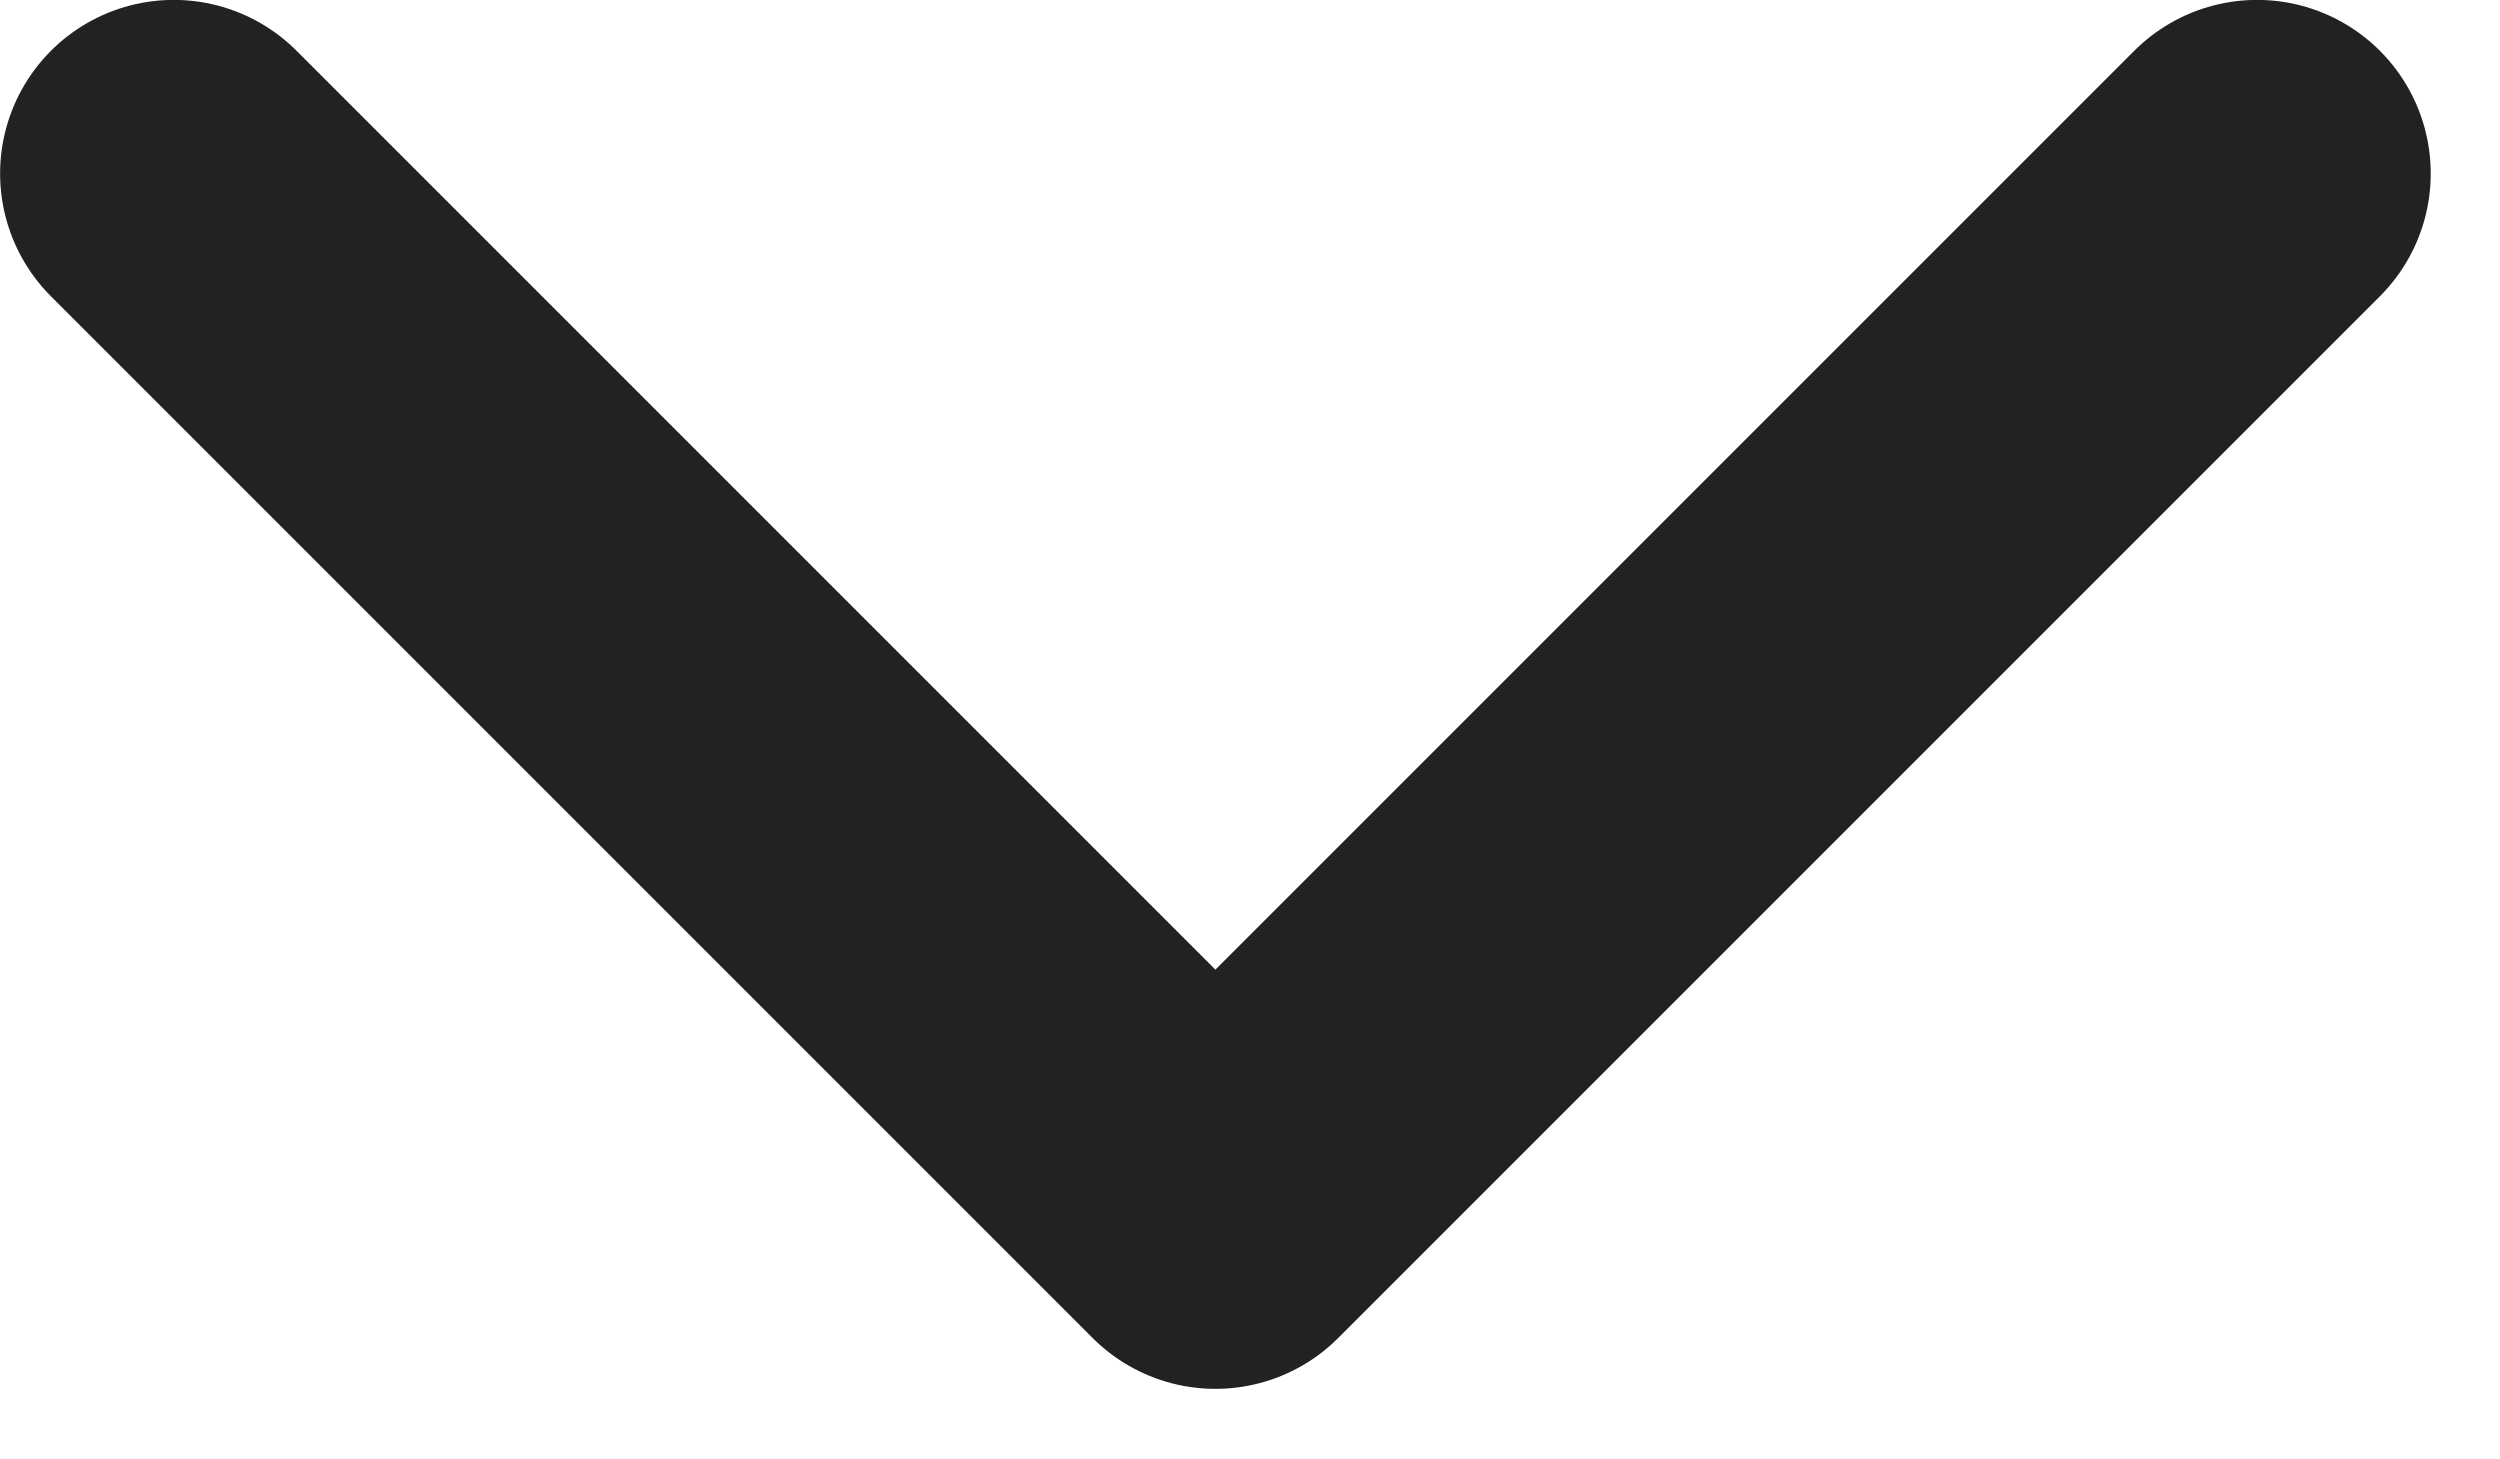
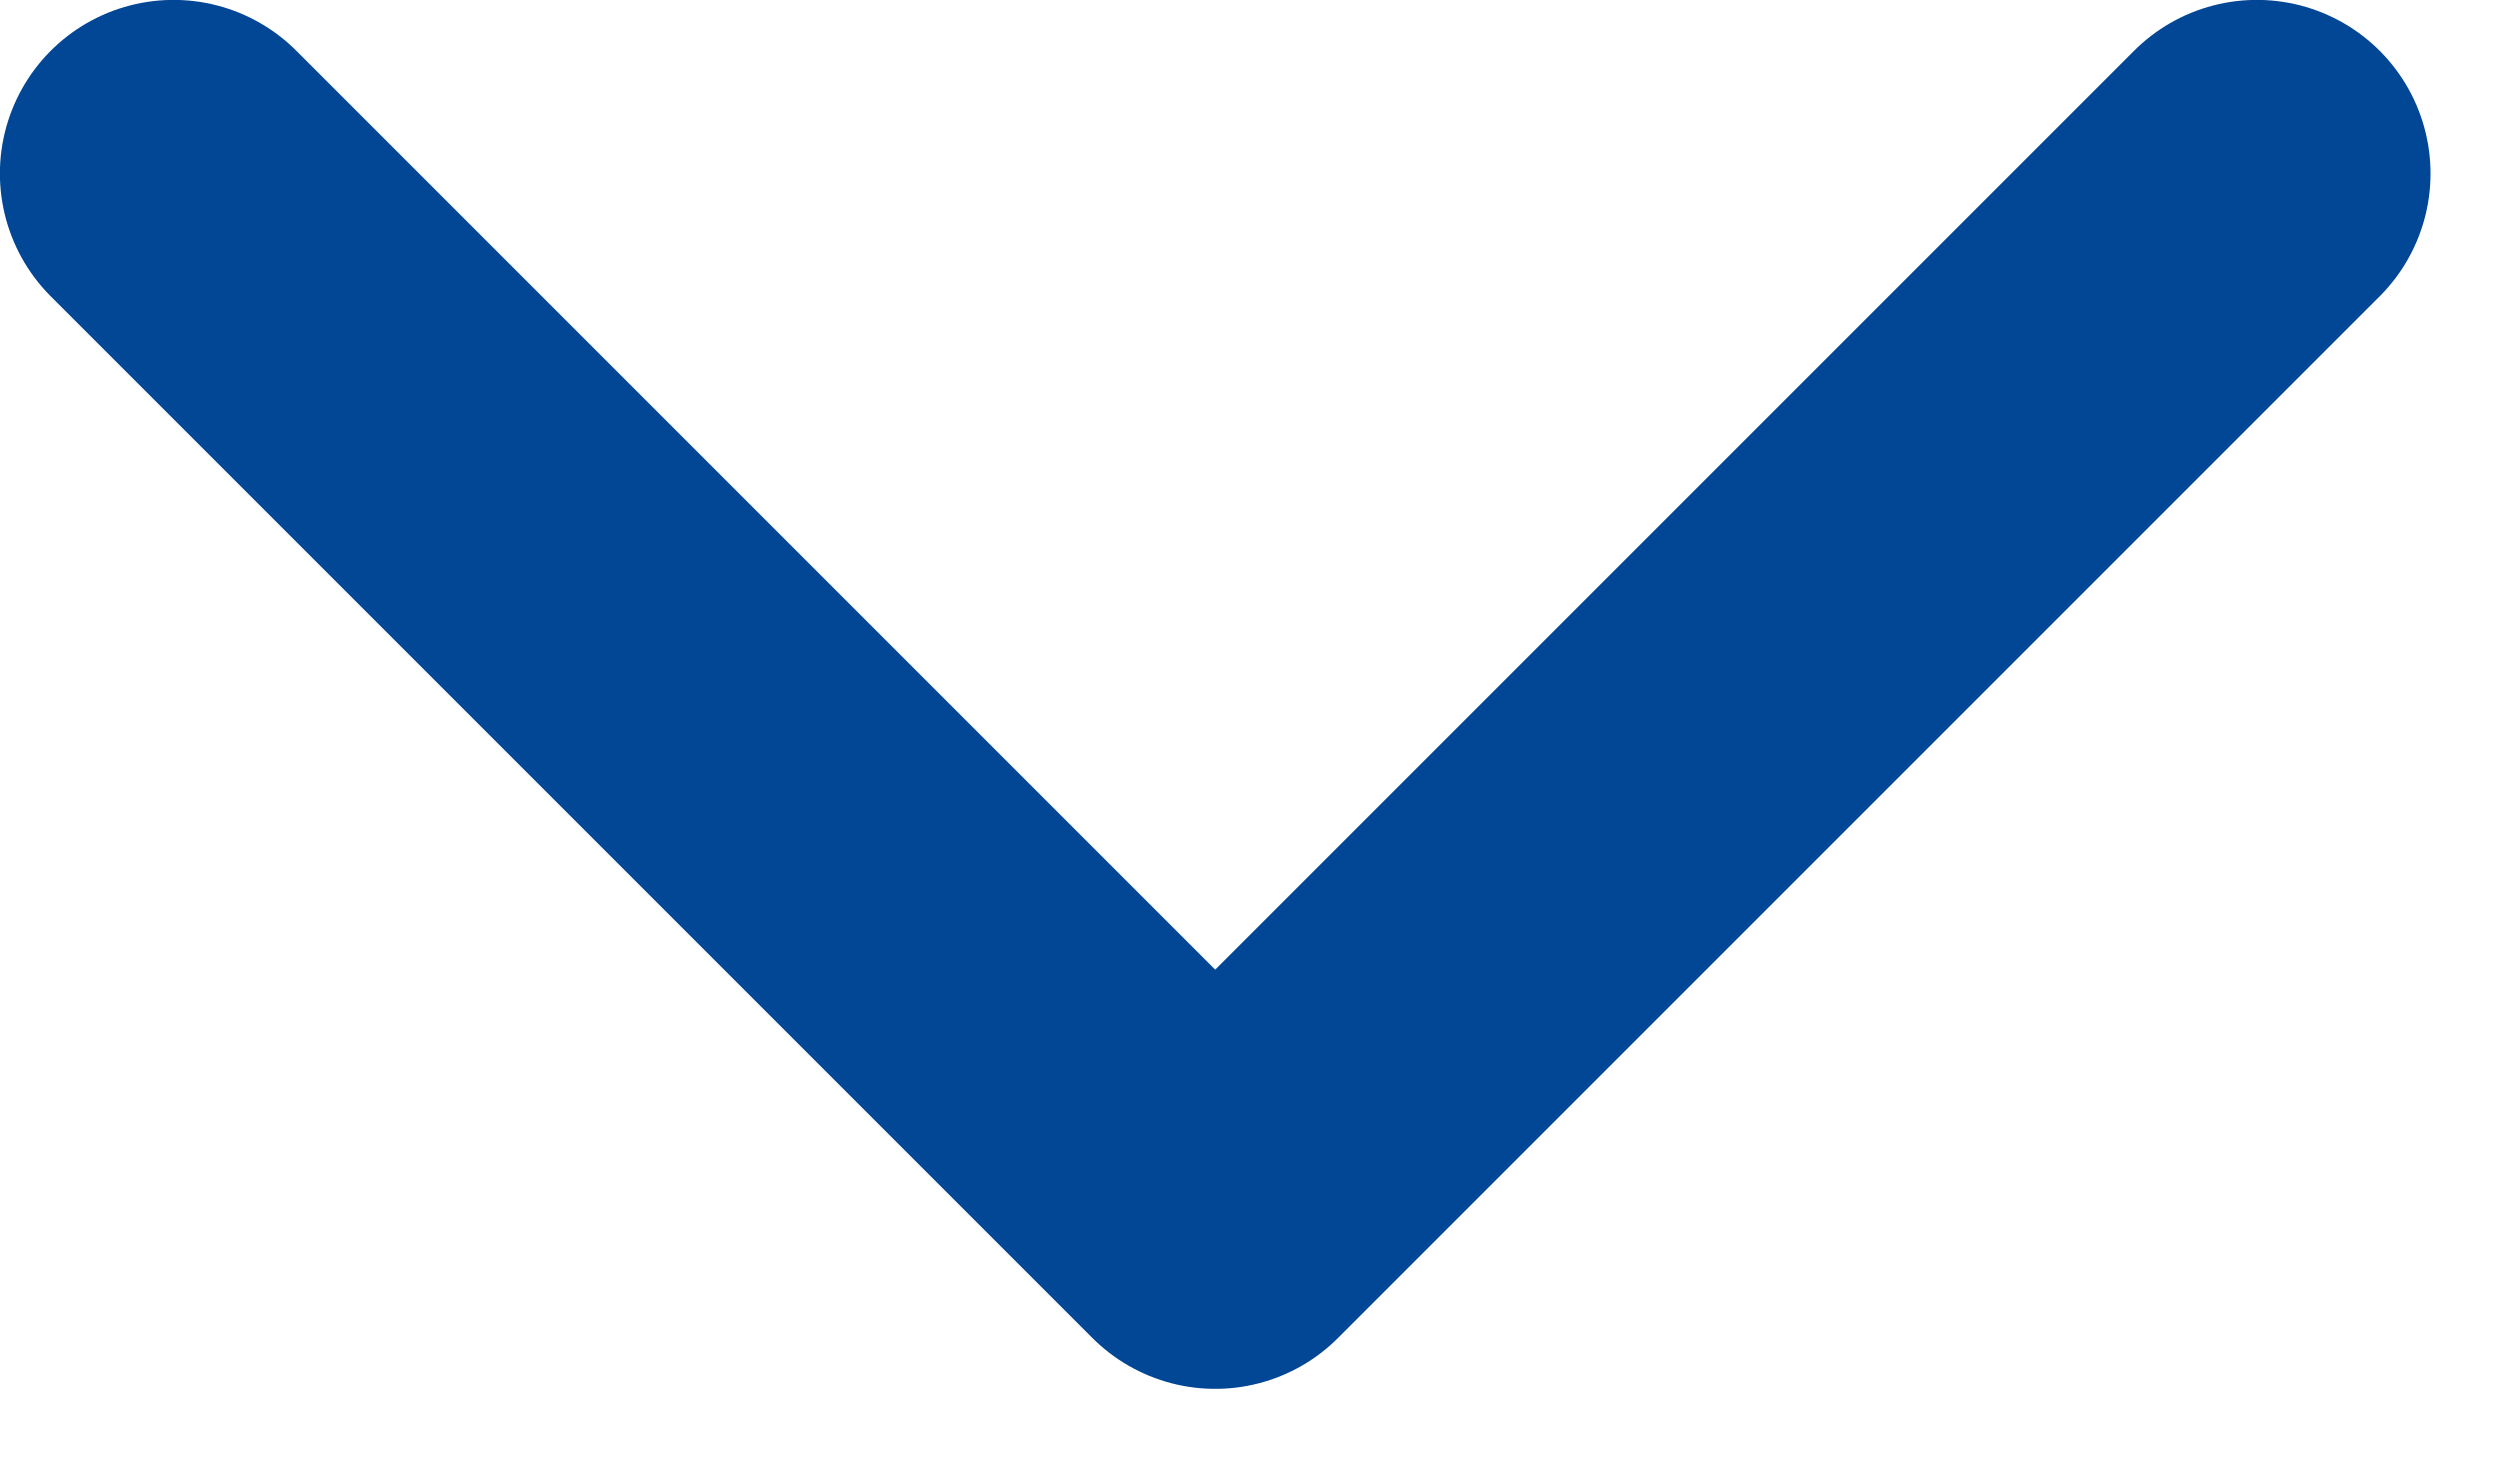
<svg xmlns="http://www.w3.org/2000/svg" width="12" height="7" viewBox="0 0 12 7" fill="none">
-   <path d="M0.834 0.833L5.834 5.833L10.834 0.833" stroke="#222222" stroke-width="1.667" stroke-linecap="round" stroke-linejoin="round" />
+   <path d="M0.833 0.833L5.833 5.833L10.833 0.833" stroke="#014796" stroke-width="1.667" stroke-linecap="round" stroke-linejoin="round" />
</svg>
